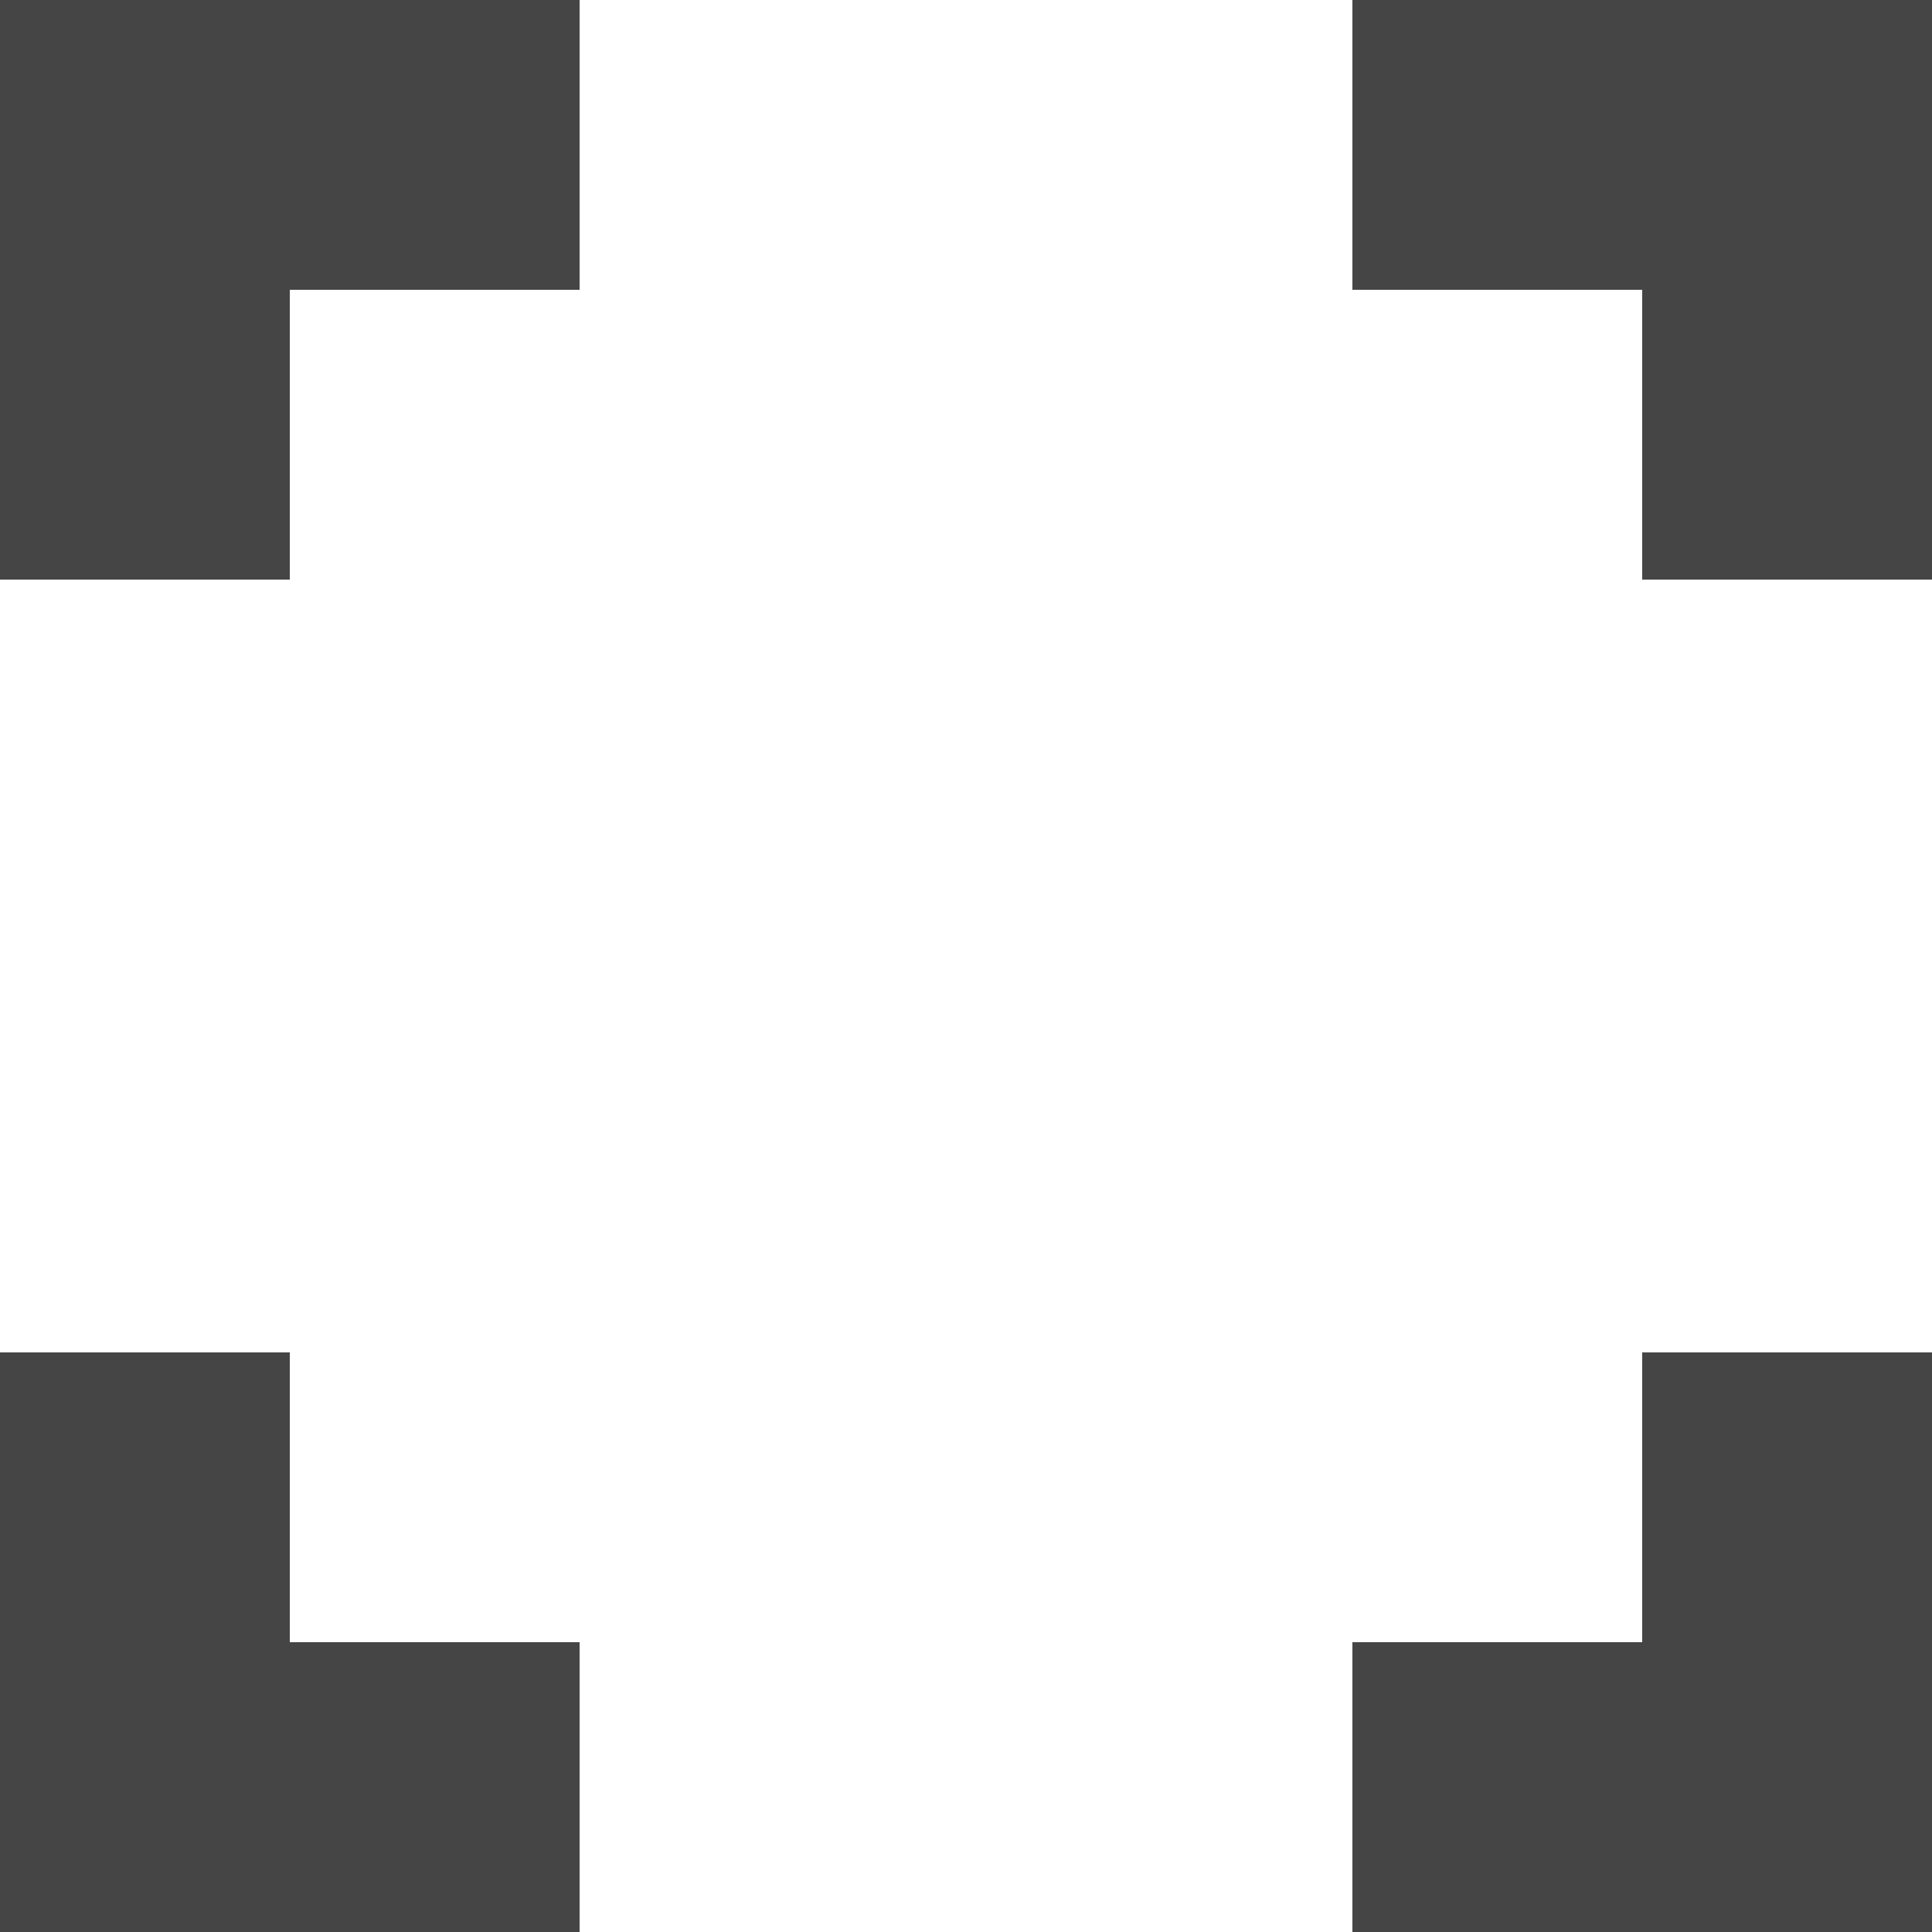
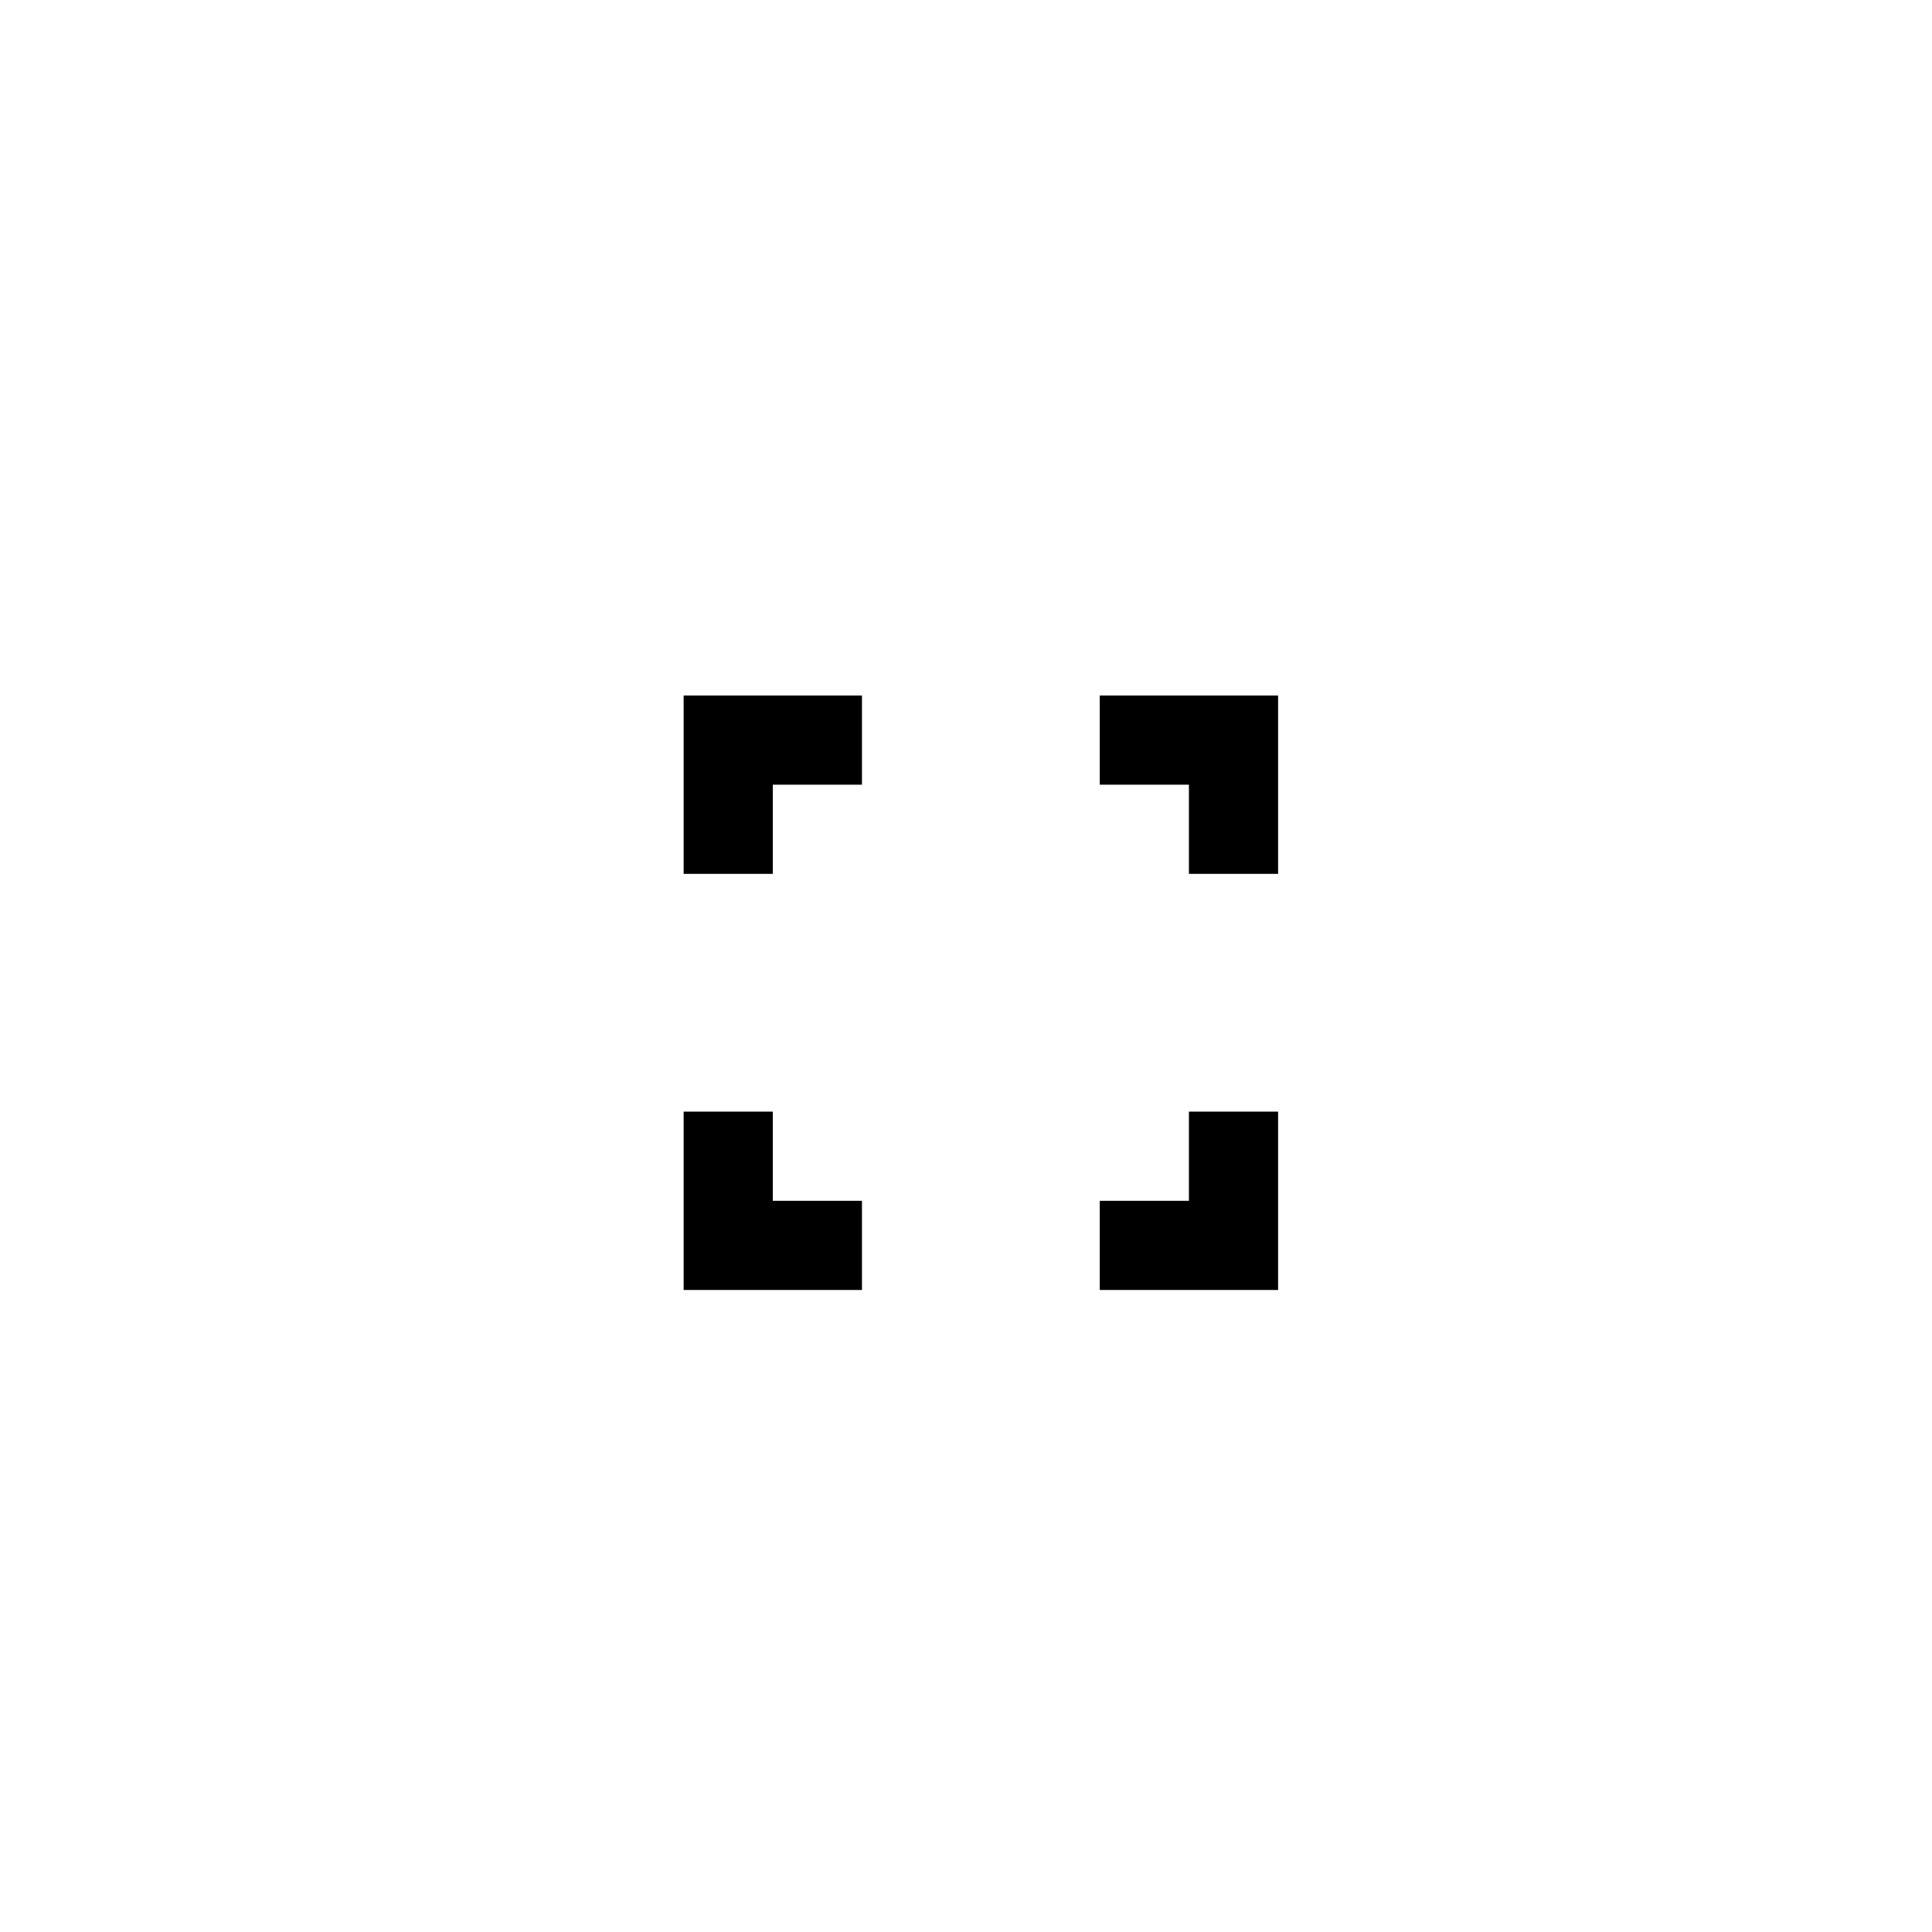
- <svg xmlns="http://www.w3.org/2000/svg" version="1.0" id="Layer_1" x="0px" y="0px" width="20px" height="20px" viewBox="0 0 20 20" enable-background="new 0 0 20 20" xml:space="preserve">
-   <g>
-     <polygon fill="#454545" points="0,0 0,3 0,6 3,6 3,3 6,3 6,0 3,0" />
-     <polygon fill="#454545" points="3,14 0,14 0,17 0,20 3,20 6,20 6,17 3,17" />
-     <polygon fill="#454545" points="17,0 14,0 14,3 17,3 17,6 20,6 20,3 20,0" />
-     <polygon fill="#454545" points="17,17 14,17 14,20 17,20 20,20 20,17 20,14 17,14" />
-   </g>
+ <svg xmlns="http://www.w3.org/2000/svg" id="video-full" viewBox="0 0 65 65" width="100%" height="100%">
+   <path d="M23 23.4v6h3v-3h3v-3h-3zm3 14h-3v6h6v-3h-3zm14-14h-3v3h3v3h3v-6zm0 17h-3v3h6v-6h-3z">
+     </path>
</svg>
